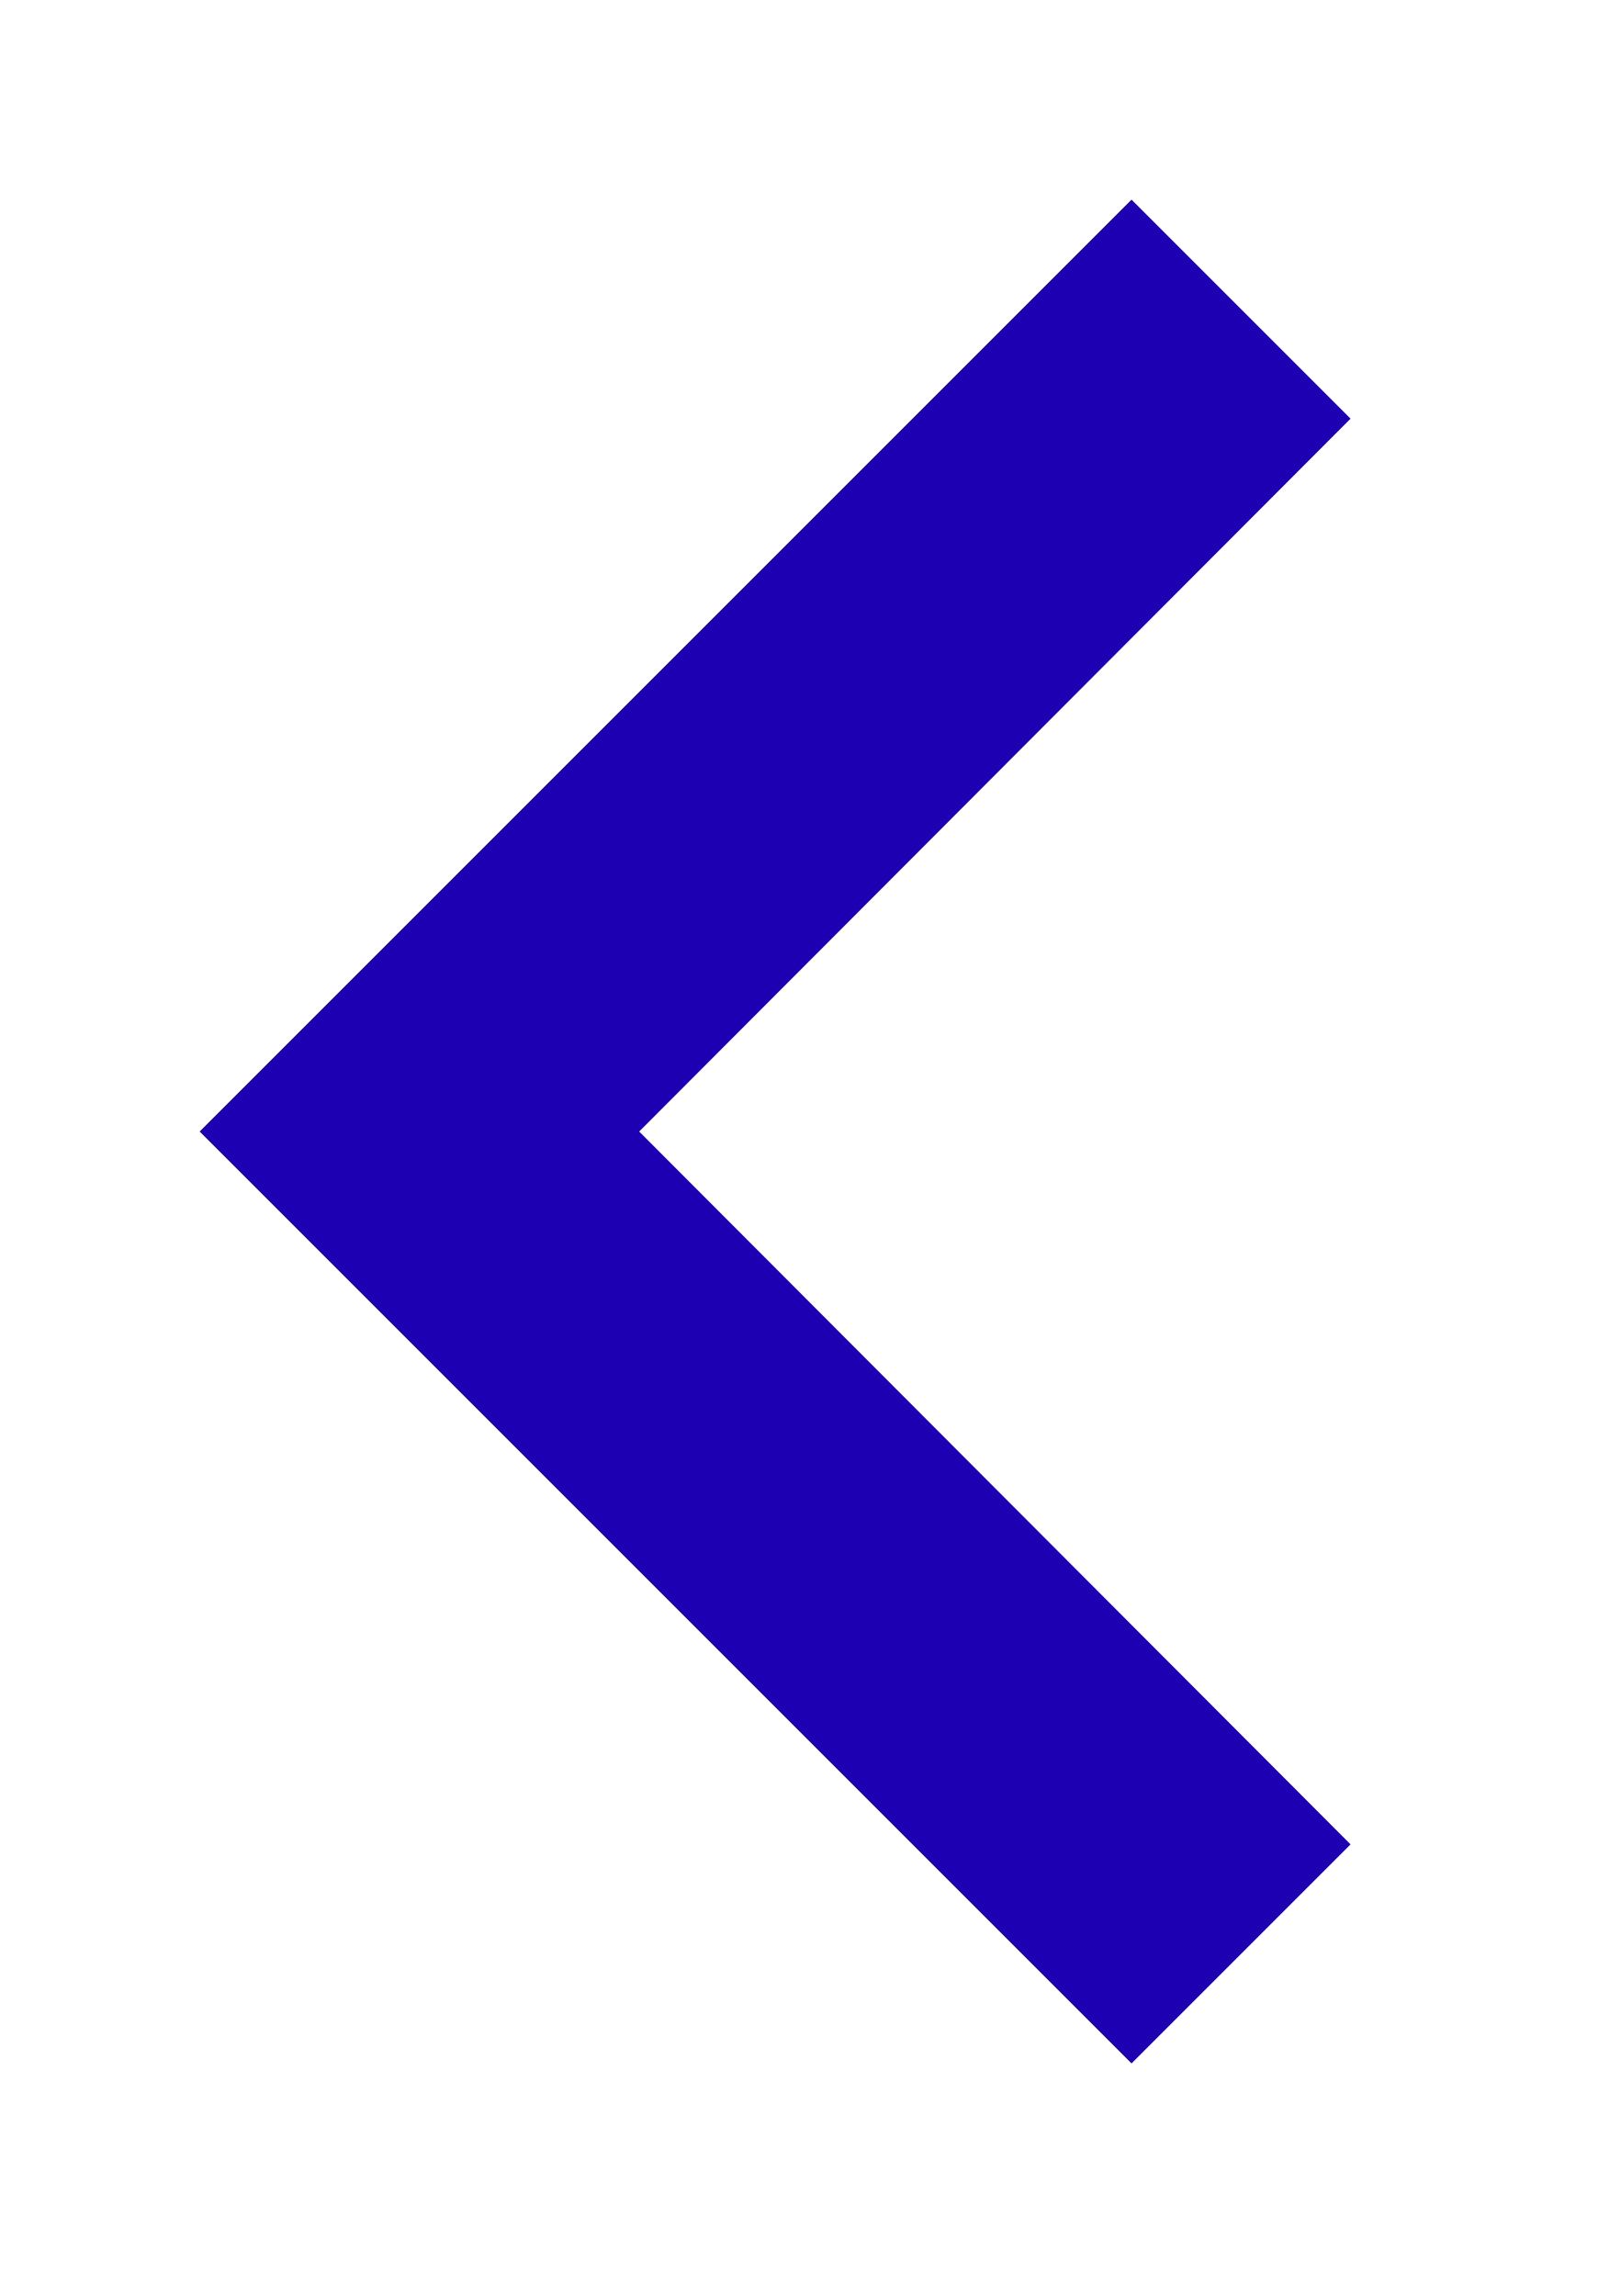
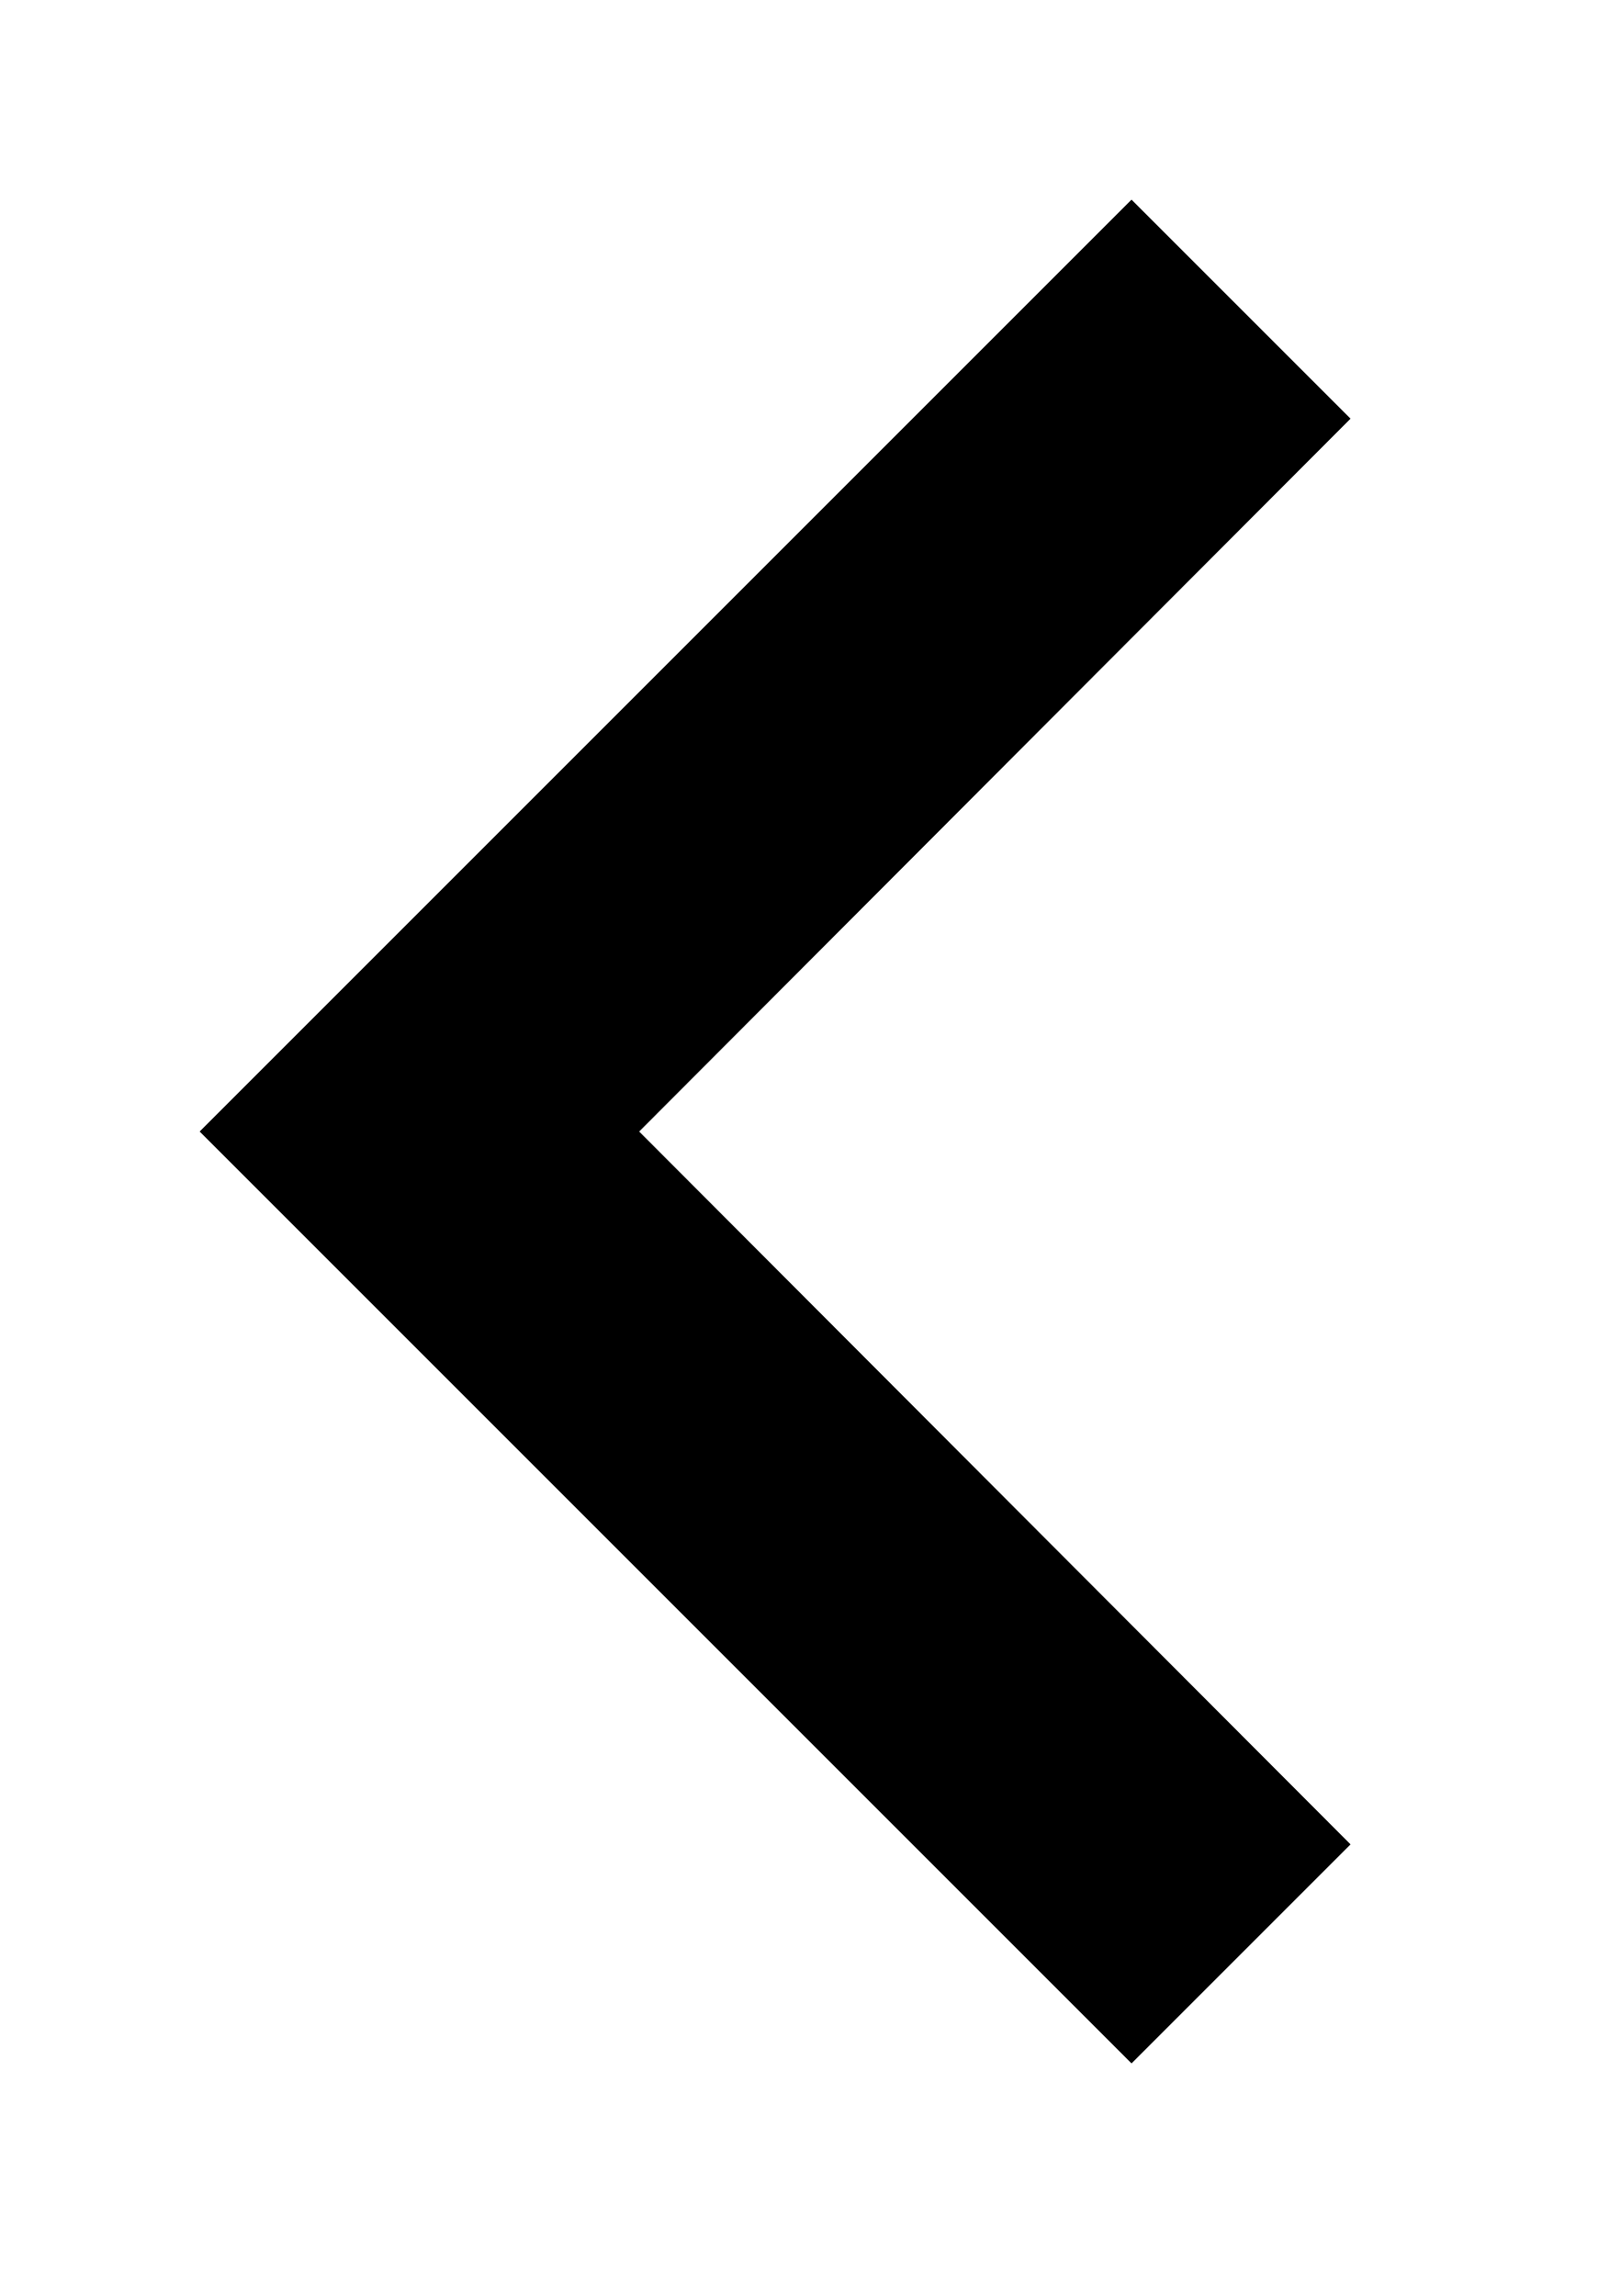
<svg xmlns="http://www.w3.org/2000/svg" width="16" height="23" viewBox="0 0 16 23" fill="none">
-   <path d="M13.529 18.476L6.403 11.335L13.529 4.194L11.335 2L2 11.335L11.335 20.67L13.529 18.476Z" fill="#1D00B2" />
+   <path d="M13.529 18.476L6.403 11.335L13.529 4.194L11.335 2L2 11.335L11.335 20.67L13.529 18.476Z" fill="currentColor" />
</svg>
